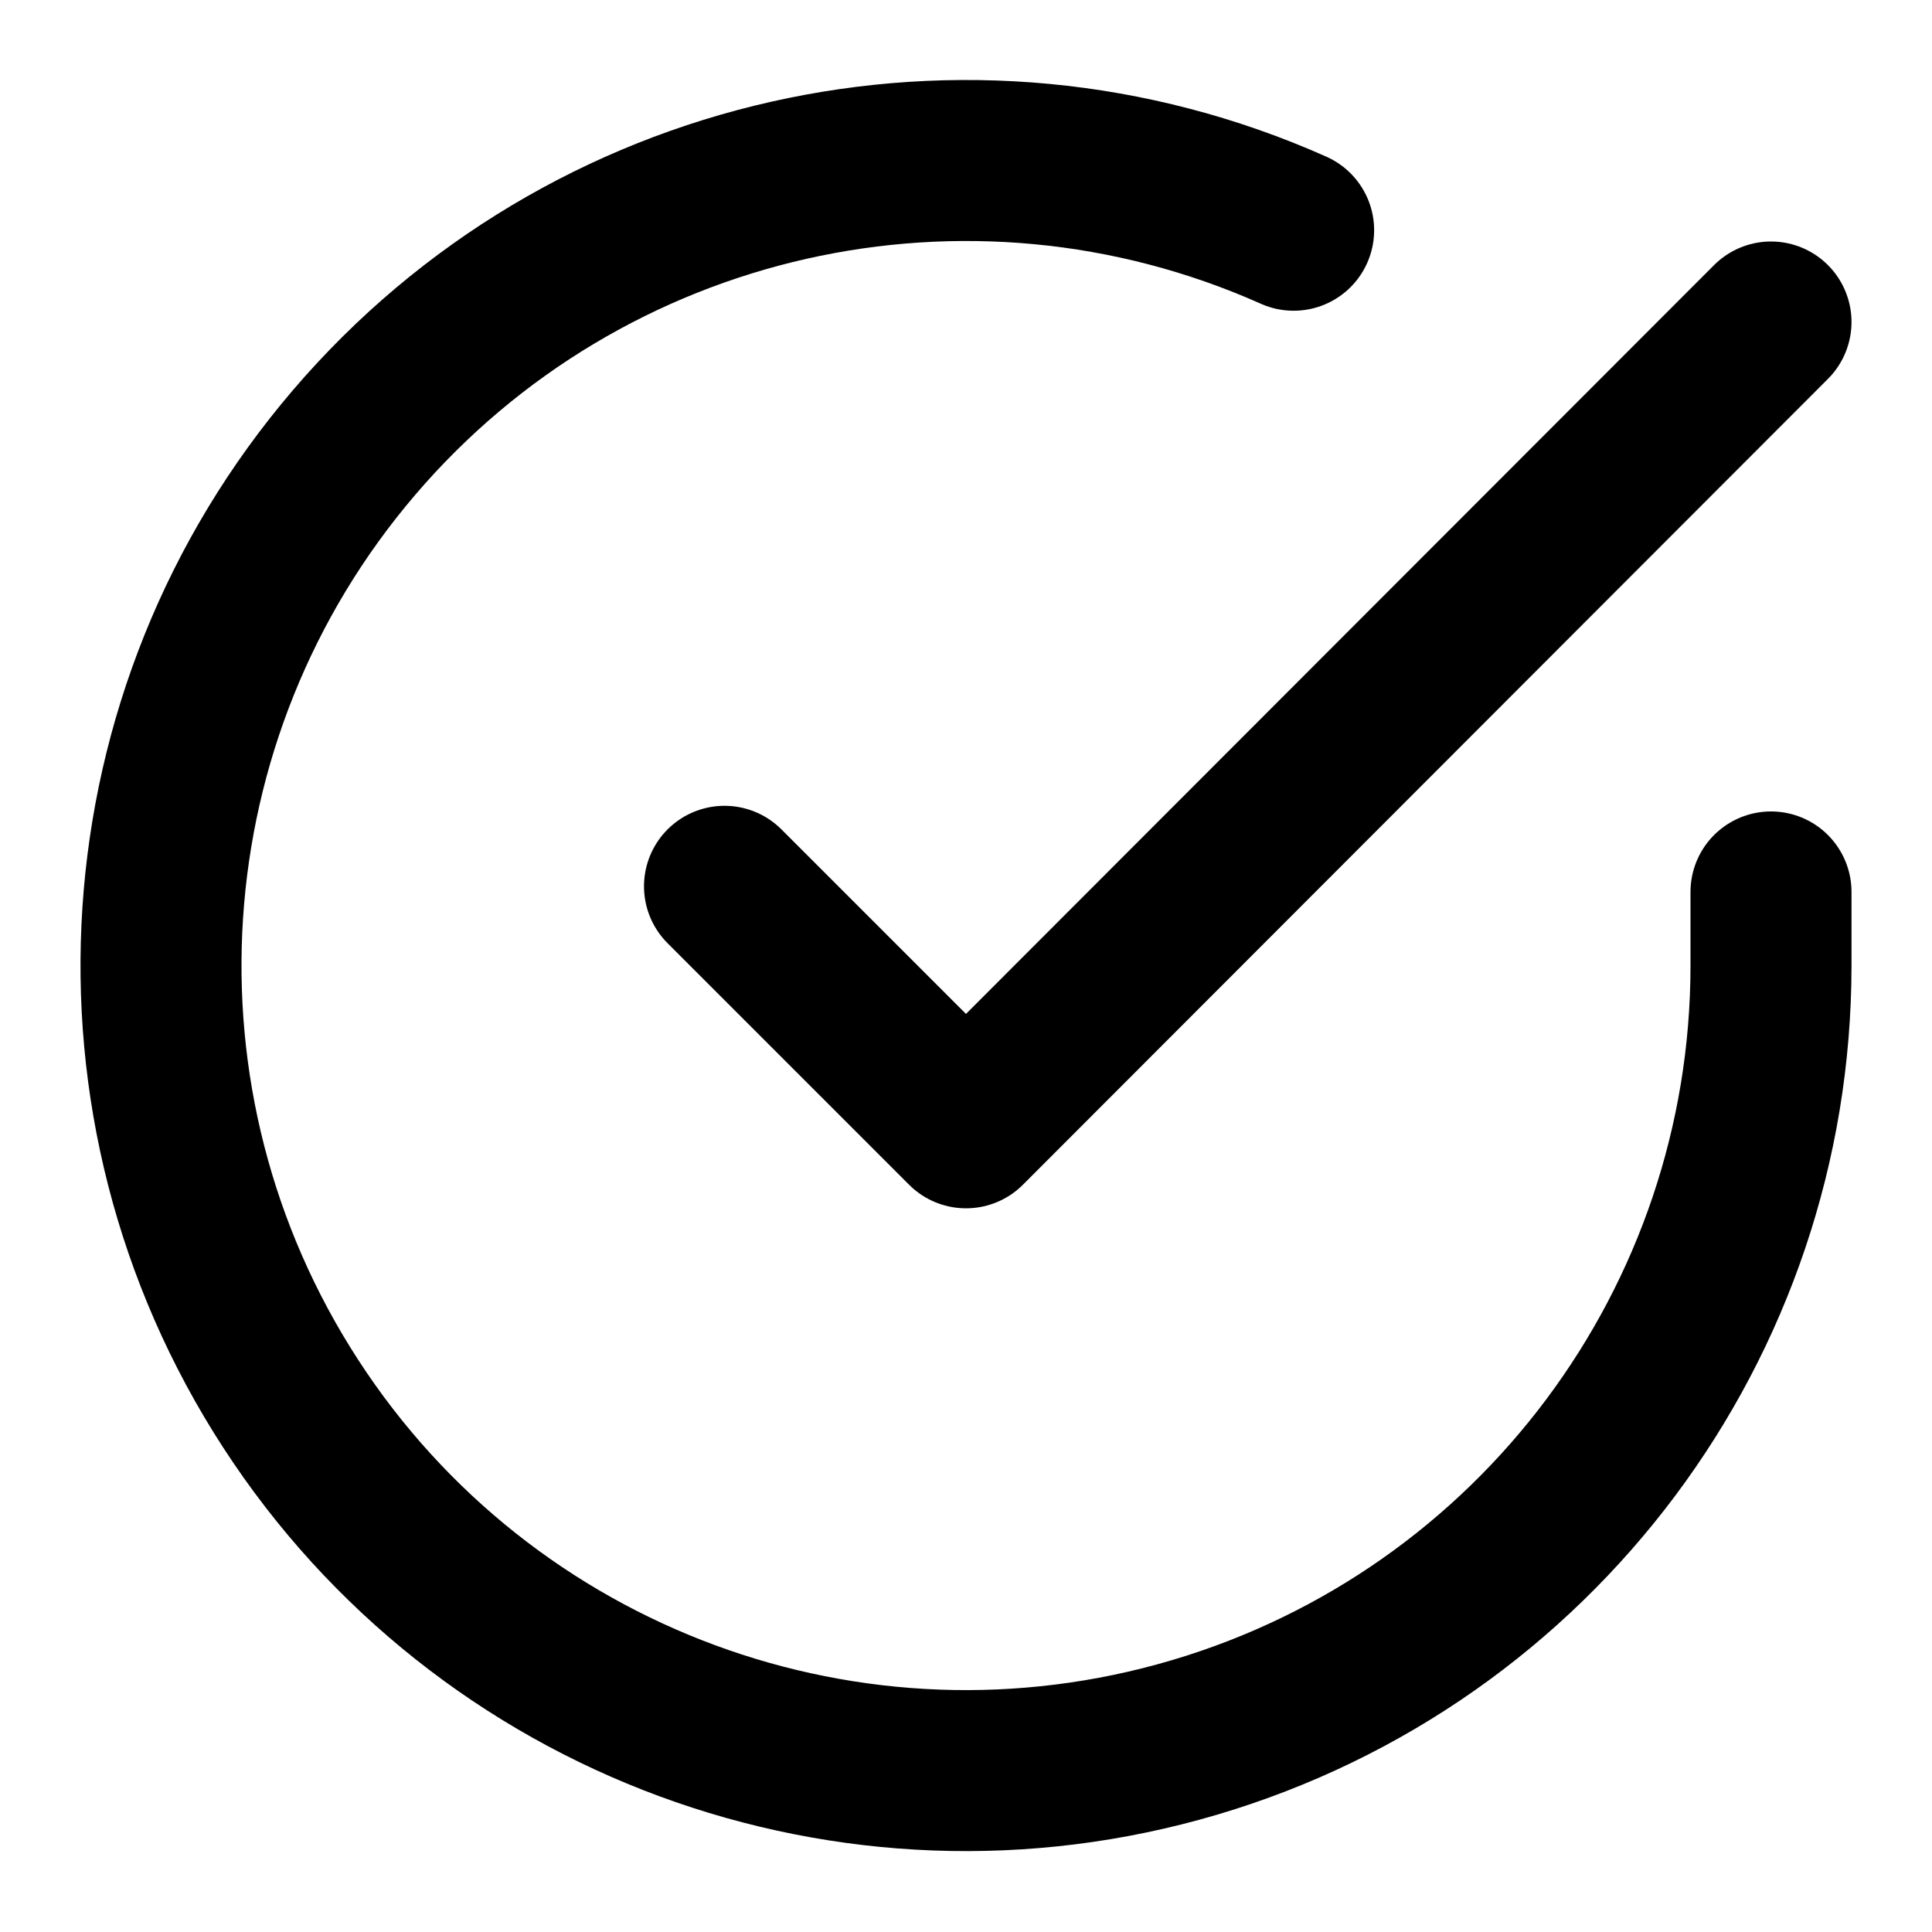
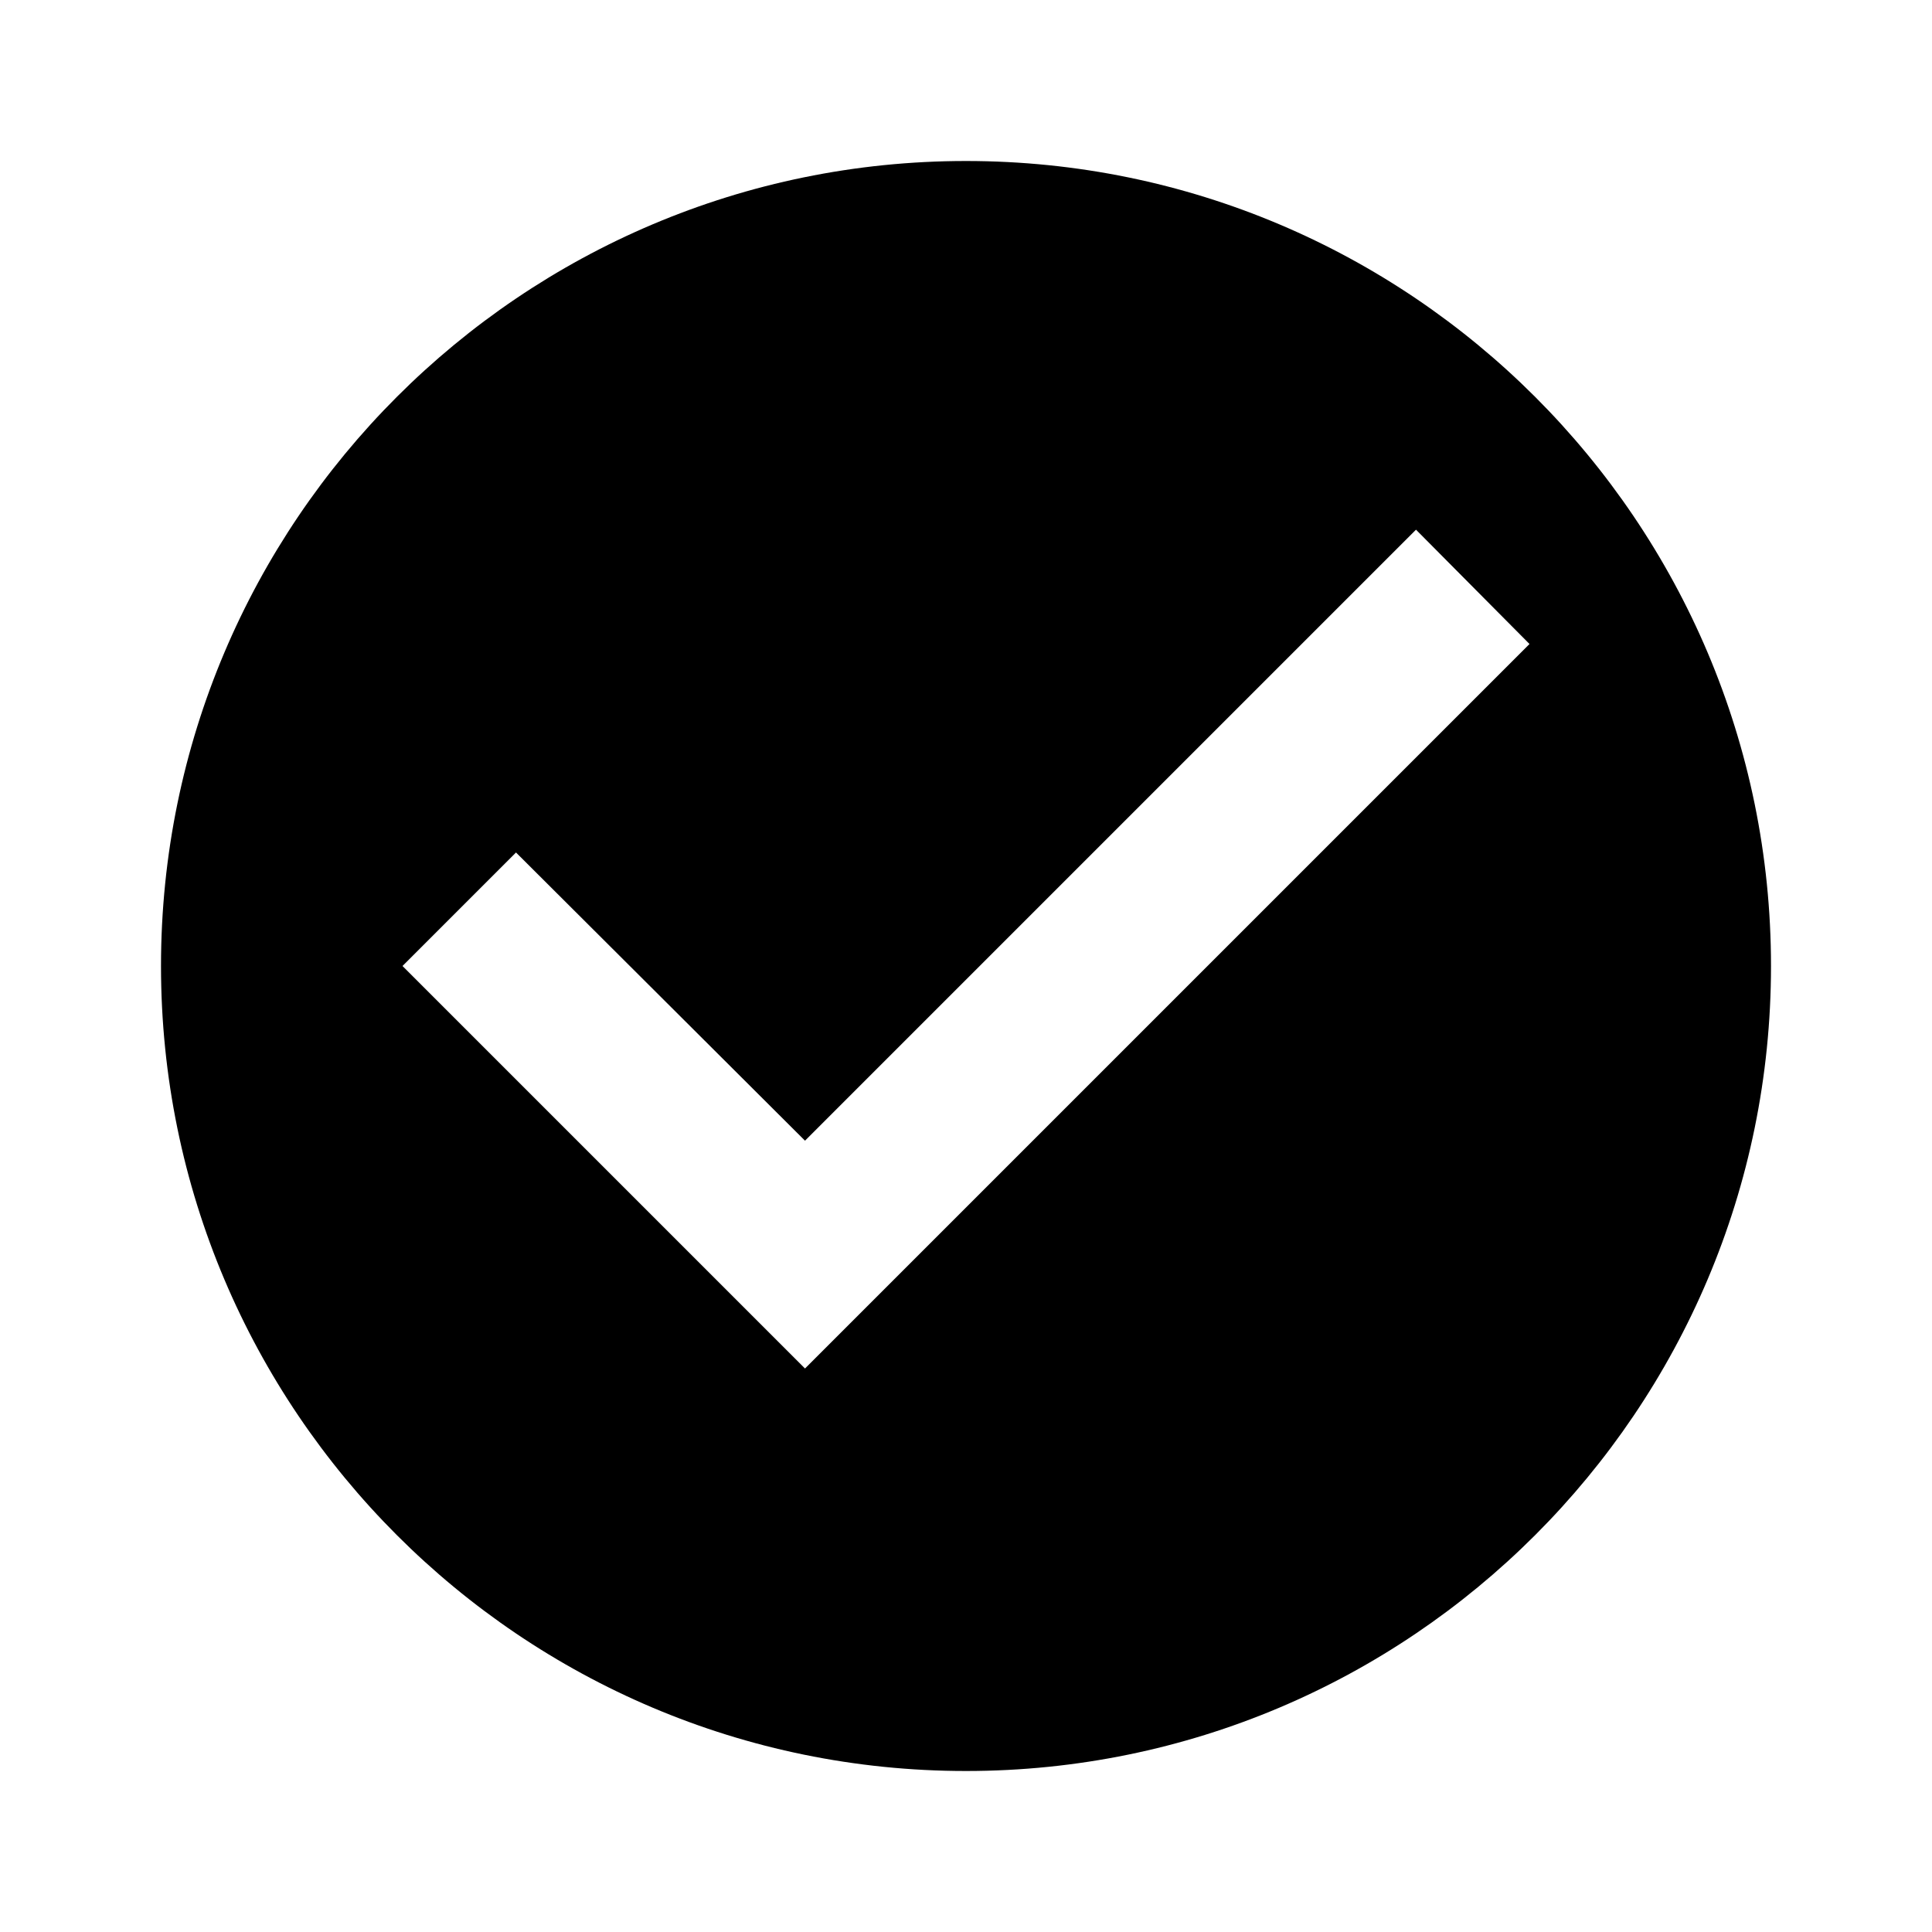
- <svg xmlns="http://www.w3.org/2000/svg" width="24" height="24" viewBox="0 0 24 24" fill="none" stroke="currentColor" stroke-width="2" stroke-linecap="round" stroke-linejoin="round" class="feather feather-check-circle">
-   <path d="M22 11.08V12a10 10 0 1 1-5.93-9.14" />
-   <polyline points="22 4 12 14.01 9 11.01" />
+ <svg xmlns="http://www.w3.org/2000/svg" viewBox="0 0 24 24" class="icon icon-check-circle">
+   <path d="M0 0h24v24H0z" fill="none" />
+   <path fill="currentColor" d="M12 2C6.48 2 2 6.48 2 12s4.48 10 10 10 10-4.48 10-10S17.52 2 12 2zm-2 15l-5-5 1.41-1.41L10 14.17l7.59-7.59L19 8l-9 9z" />
</svg>
